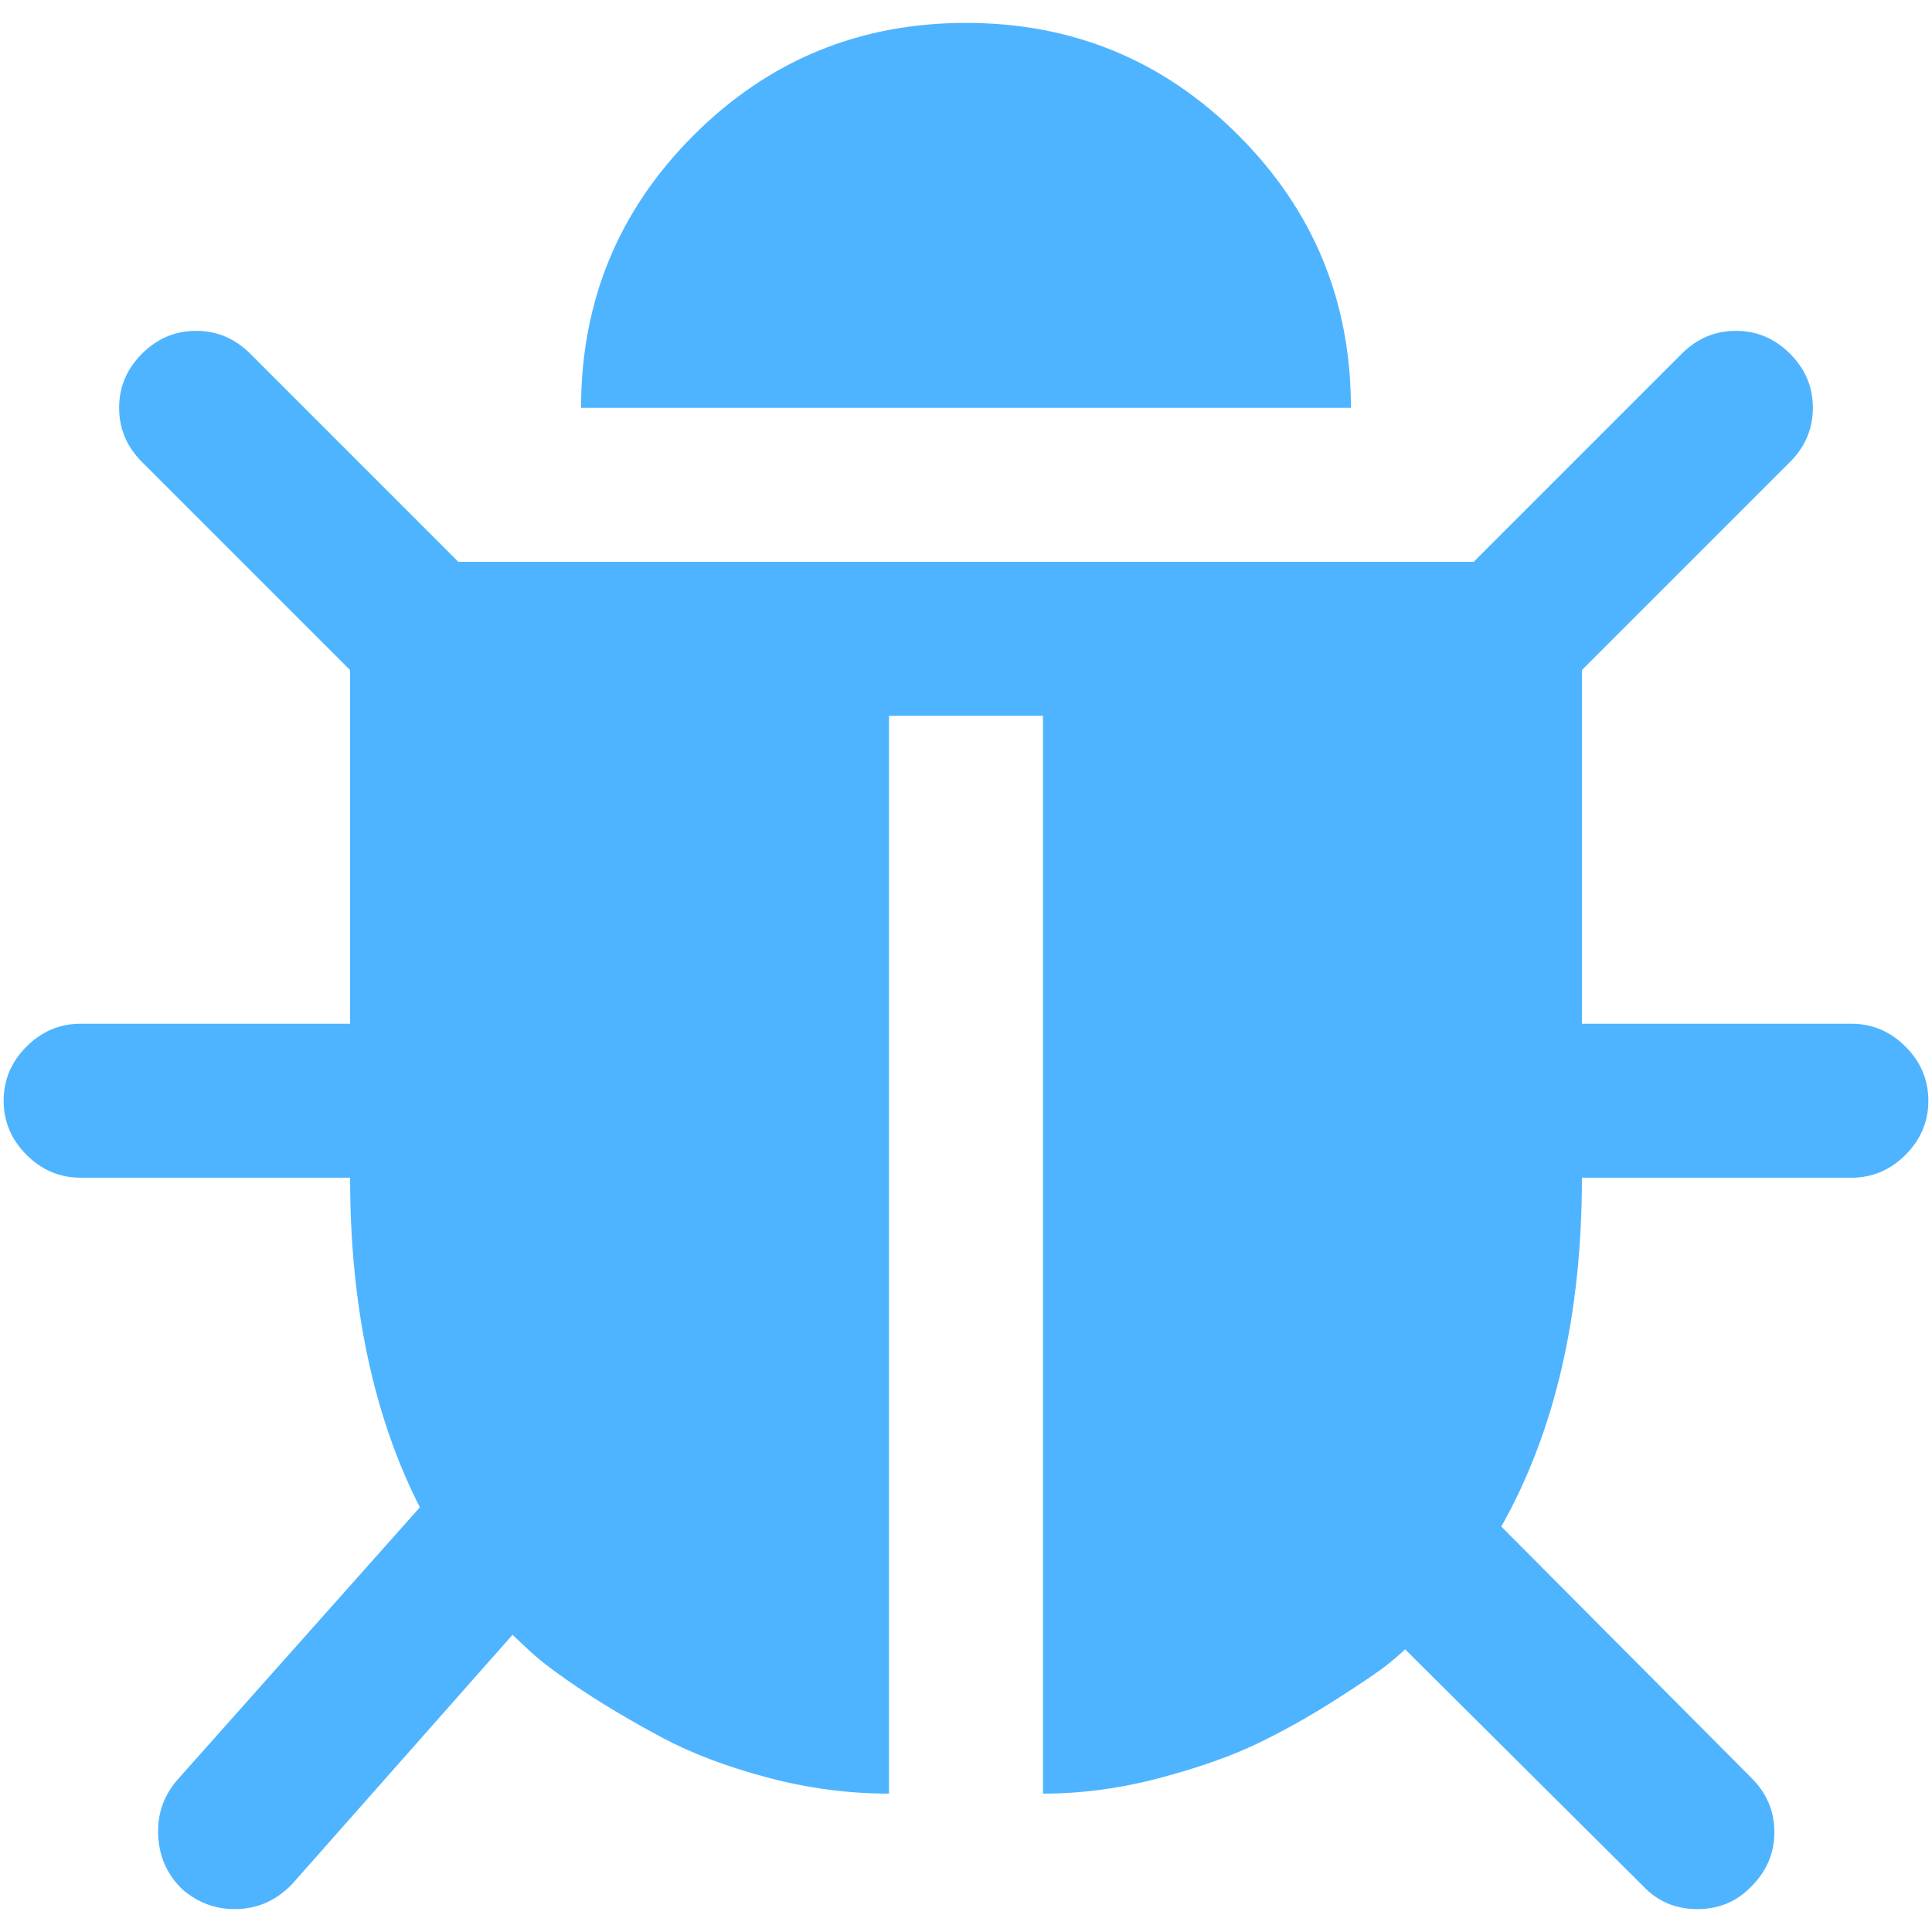
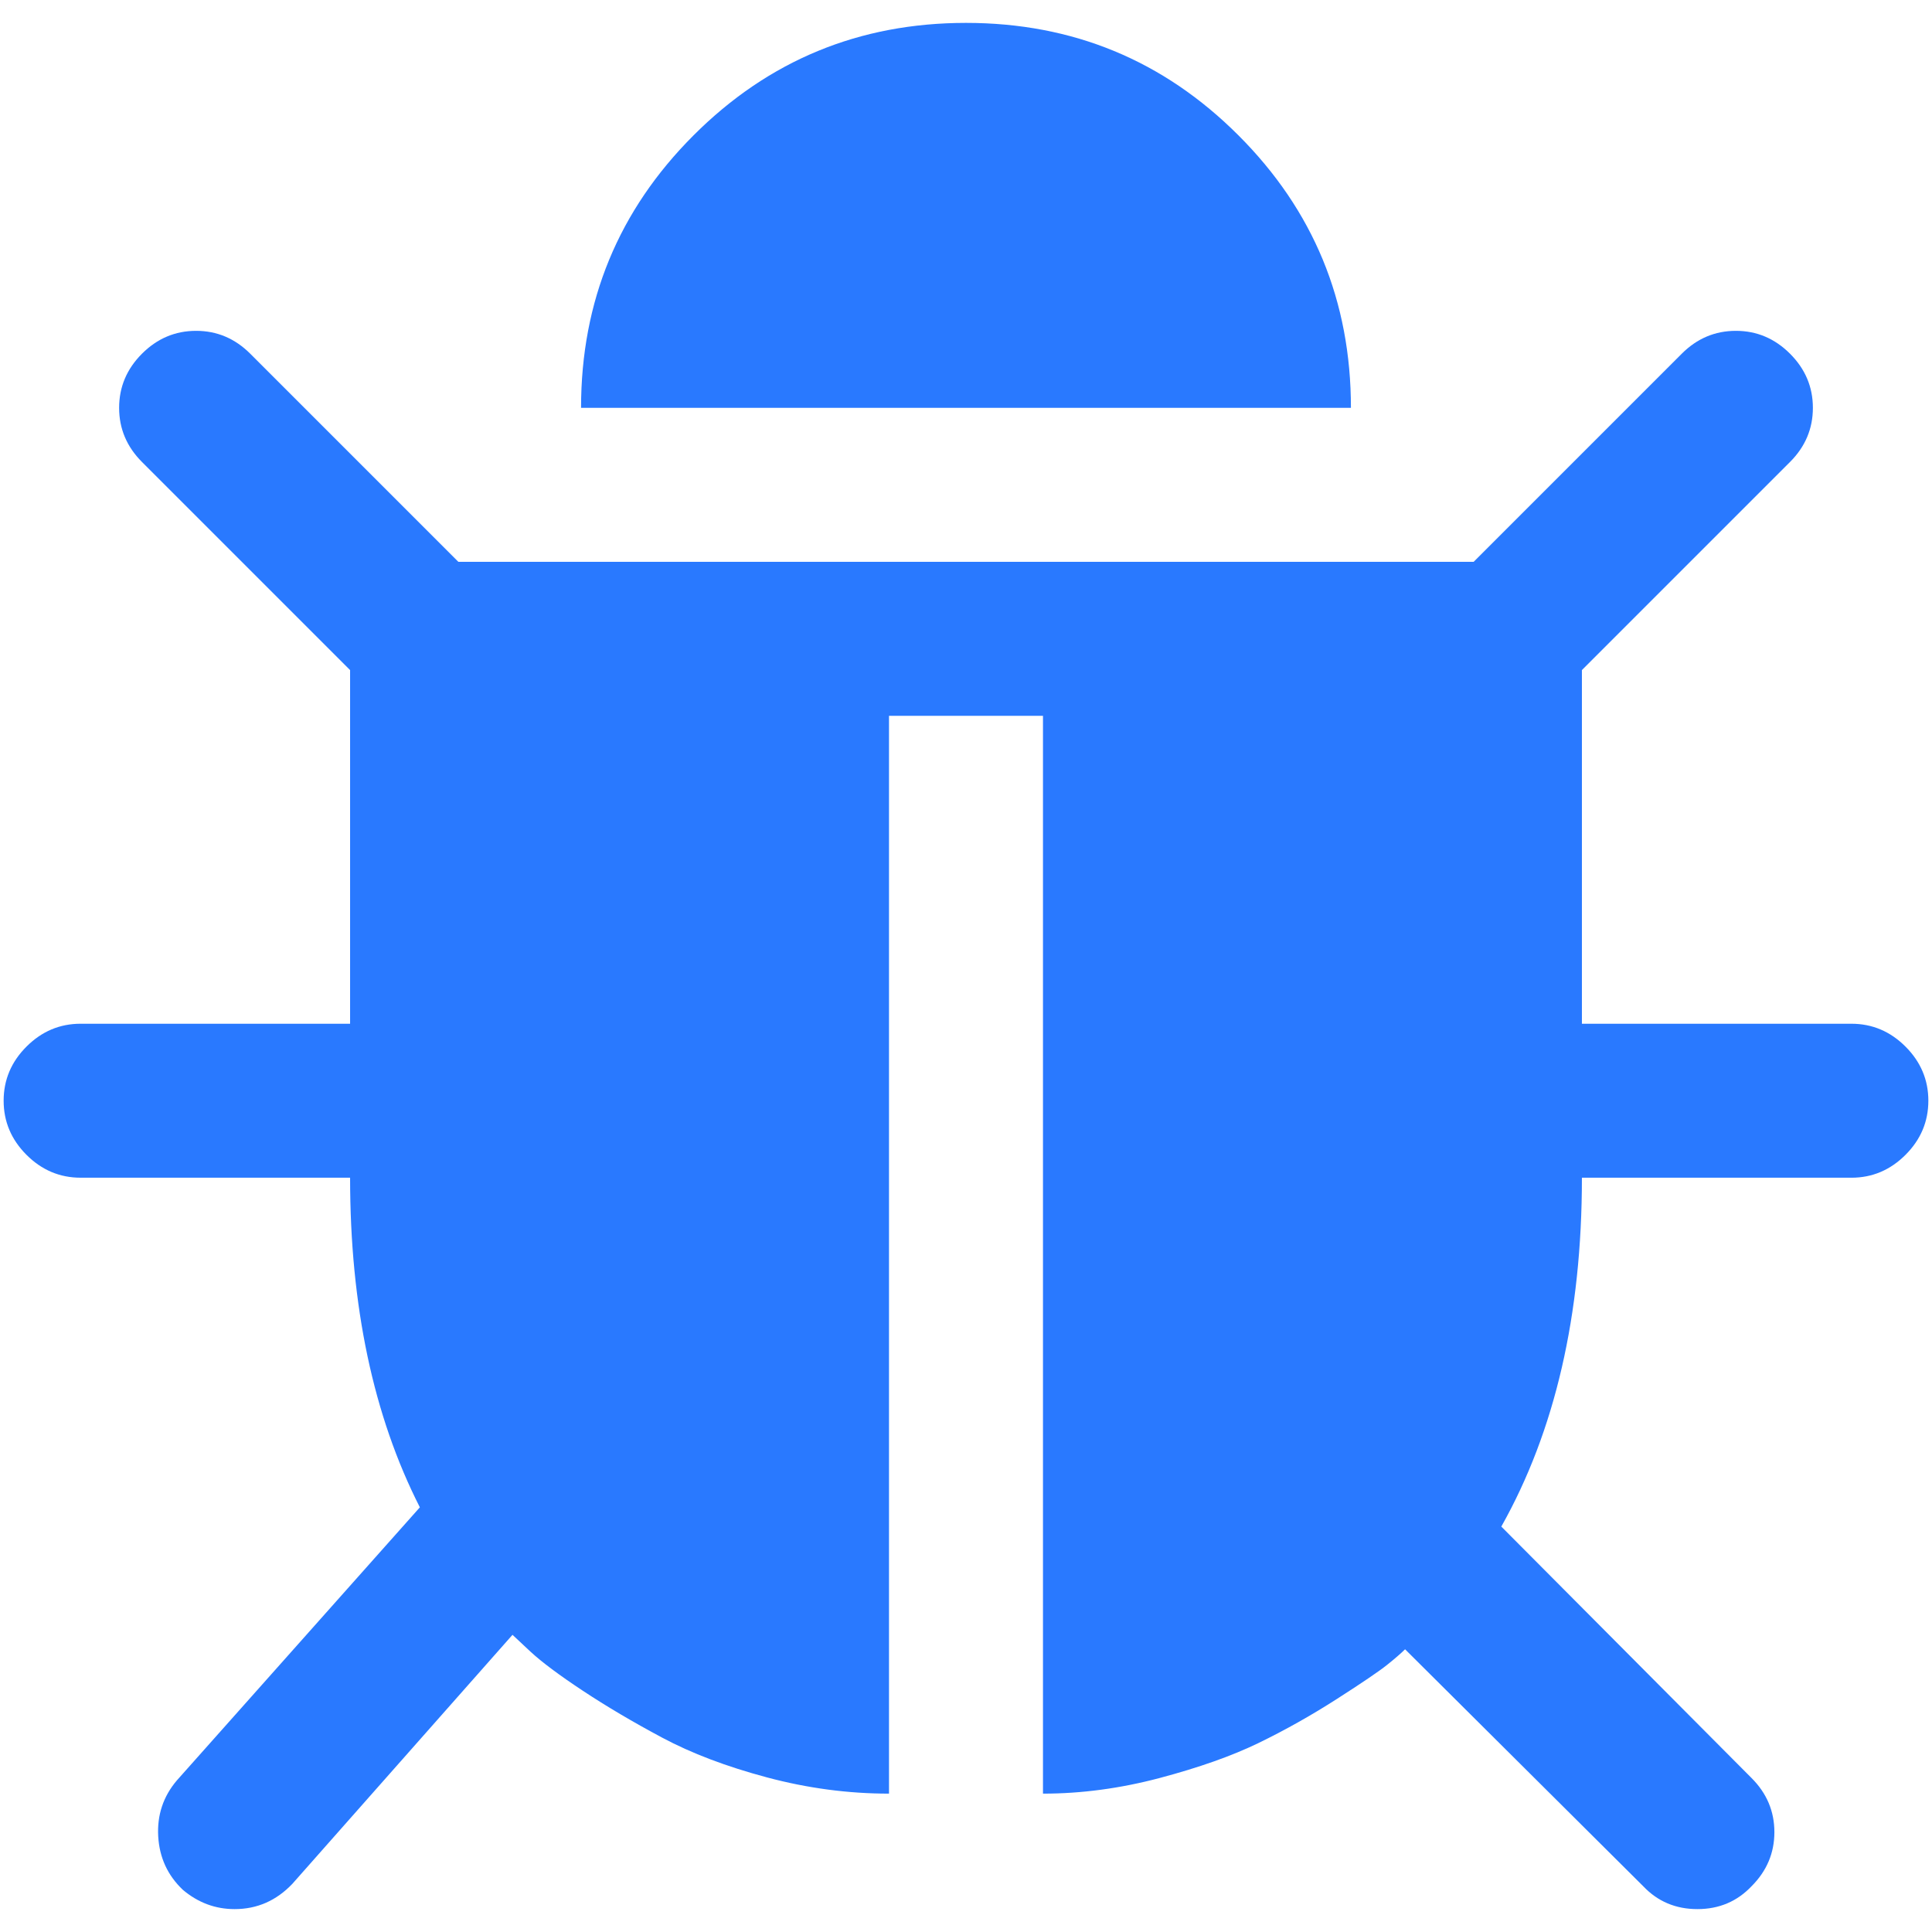
<svg xmlns="http://www.w3.org/2000/svg" t="1692768529622" class="icon" viewBox="0 0 1024 1024" version="1.1" p-id="4010" width="20px" height="20px">
-   <path d="M1022.065 583.401c0 11.056-4.035 20.62-12.112 28.697-8.078 8.078-17.64 12.118-28.69 12.118L838.446 624.216c0 72.691-14.235 134.32-42.719 184.899l132.615 133.263c8.077 8.066 12.118 17.635 12.118 28.69 0 11.051-4.035 20.615-12.118 28.691-7.653 8.066-17.21 12.107-28.69 12.107-11.475 0-21.04-4.041-28.69-12.107L744.718 874.153c-2.124 2.118-5.309 4.884-9.559 8.284-4.259 3.398-13.18 9.464-26.785 18.172-13.599 8.715-27.415 16.473-41.44 23.276-14.03 6.798-31.463 12.966-52.29 18.493-20.827 5.518-41.447 8.286-61.842 8.286L552.802 379.387l-81.612 0 0 571.277c-21.669 0-43.25-2.874-64.708-8.615-21.473-5.735-39.96-12.749-55.476-21.039-15.518-8.29-29.542-16.572-42.077-24.867-12.542-8.291-21.781-15.193-27.74-20.715l-9.559-8.932L154.951 998.48c-8.501 8.921-18.7 13.387-30.606 13.387-10.201 0-19.335-3.405-27.409-10.202-8.079-7.652-12.437-17.11-13.081-28.372-0.633-11.264 2.66-21.144 9.893-29.647l128.787-144.727c-24.65-48.465-36.98-106.699-36.98-174.71L42.739 624.208c-11.058 0-20.617-4.041-28.69-12.112-8.079-8.082-12.12-17.641-12.12-28.697 0-11.051 4.041-20.62 12.12-28.689 8.074-8.073 17.633-12.108 28.69-12.108l142.815 0L185.554 355.157l-110.302-110.302c-8.075-8.078-12.114-17.641-12.114-28.691 0-11.05 4.044-20.62 12.114-28.69 8.072-8.077 17.639-12.123 28.691-12.123 11.057 0 20.612 4.052 28.692 12.123l110.302 110.302 538.128 0 110.303-110.302c8.071-8.077 17.633-12.123 28.69-12.123 11.051 0 20.618 4.052 28.689 12.123 8.078 8.071 12.119 17.641 12.119 28.69 0 11.051-4.041 20.615-12.119 28.691l-110.302 110.302 0 187.448 142.816 0c11.056 0 20.619 4.035 28.69 12.114 8.077 8.07 12.118 17.639 12.118 28.683l0 0L1022.065 583.401 1022.065 583.401zM716.021 216.158 307.969 216.158c0-56.526 19.872-104.668 59.617-144.414 39.734-39.746 87.883-59.612 144.411-59.612 56.529 0 104.678 19.865 144.413 59.612C696.157 111.489 716.021 159.632 716.021 216.158L716.021 216.158 716.021 216.158 716.021 216.158z" fill="#4fb4ff" p-id="4011" />
+   <path d="M1022.065 583.401c0 11.056-4.035 20.62-12.112 28.697-8.078 8.078-17.64 12.118-28.69 12.118L838.446 624.216c0 72.691-14.235 134.32-42.719 184.899l132.615 133.263c8.077 8.066 12.118 17.635 12.118 28.69 0 11.051-4.035 20.615-12.118 28.691-7.653 8.066-17.21 12.107-28.69 12.107-11.475 0-21.04-4.041-28.69-12.107L744.718 874.153c-2.124 2.118-5.309 4.884-9.559 8.284-4.259 3.398-13.18 9.464-26.785 18.172-13.599 8.715-27.415 16.473-41.44 23.276-14.03 6.798-31.463 12.966-52.29 18.493-20.827 5.518-41.447 8.286-61.842 8.286L552.802 379.387l-81.612 0 0 571.277c-21.669 0-43.25-2.874-64.708-8.615-21.473-5.735-39.96-12.749-55.476-21.039-15.518-8.29-29.542-16.572-42.077-24.867-12.542-8.291-21.781-15.193-27.74-20.715l-9.559-8.932L154.951 998.48c-8.501 8.921-18.7 13.387-30.606 13.387-10.201 0-19.335-3.405-27.409-10.202-8.079-7.652-12.437-17.11-13.081-28.372-0.633-11.264 2.66-21.144 9.893-29.647l128.787-144.727c-24.65-48.465-36.98-106.699-36.98-174.71L42.739 624.208c-11.058 0-20.617-4.041-28.69-12.112-8.079-8.082-12.12-17.641-12.12-28.697 0-11.051 4.041-20.62 12.12-28.689 8.074-8.073 17.633-12.108 28.69-12.108l142.815 0L185.554 355.157l-110.302-110.302c-8.075-8.078-12.114-17.641-12.114-28.691 0-11.05 4.044-20.62 12.114-28.69 8.072-8.077 17.639-12.123 28.691-12.123 11.057 0 20.612 4.052 28.692 12.123l110.302 110.302 538.128 0 110.303-110.302c8.071-8.077 17.633-12.123 28.69-12.123 11.051 0 20.618 4.052 28.689 12.123 8.078 8.071 12.119 17.641 12.119 28.69 0 11.051-4.041 20.615-12.119 28.691l-110.302 110.302 0 187.448 142.816 0c11.056 0 20.619 4.035 28.69 12.114 8.077 8.07 12.118 17.639 12.118 28.683l0 0L1022.065 583.401 1022.065 583.401zM716.021 216.158 307.969 216.158c0-56.526 19.872-104.668 59.617-144.414 39.734-39.746 87.883-59.612 144.411-59.612 56.529 0 104.678 19.865 144.413 59.612C696.157 111.489 716.021 159.632 716.021 216.158L716.021 216.158 716.021 216.158 716.021 216.158z" fill="#2979ff" p-id="4011" />
</svg>
